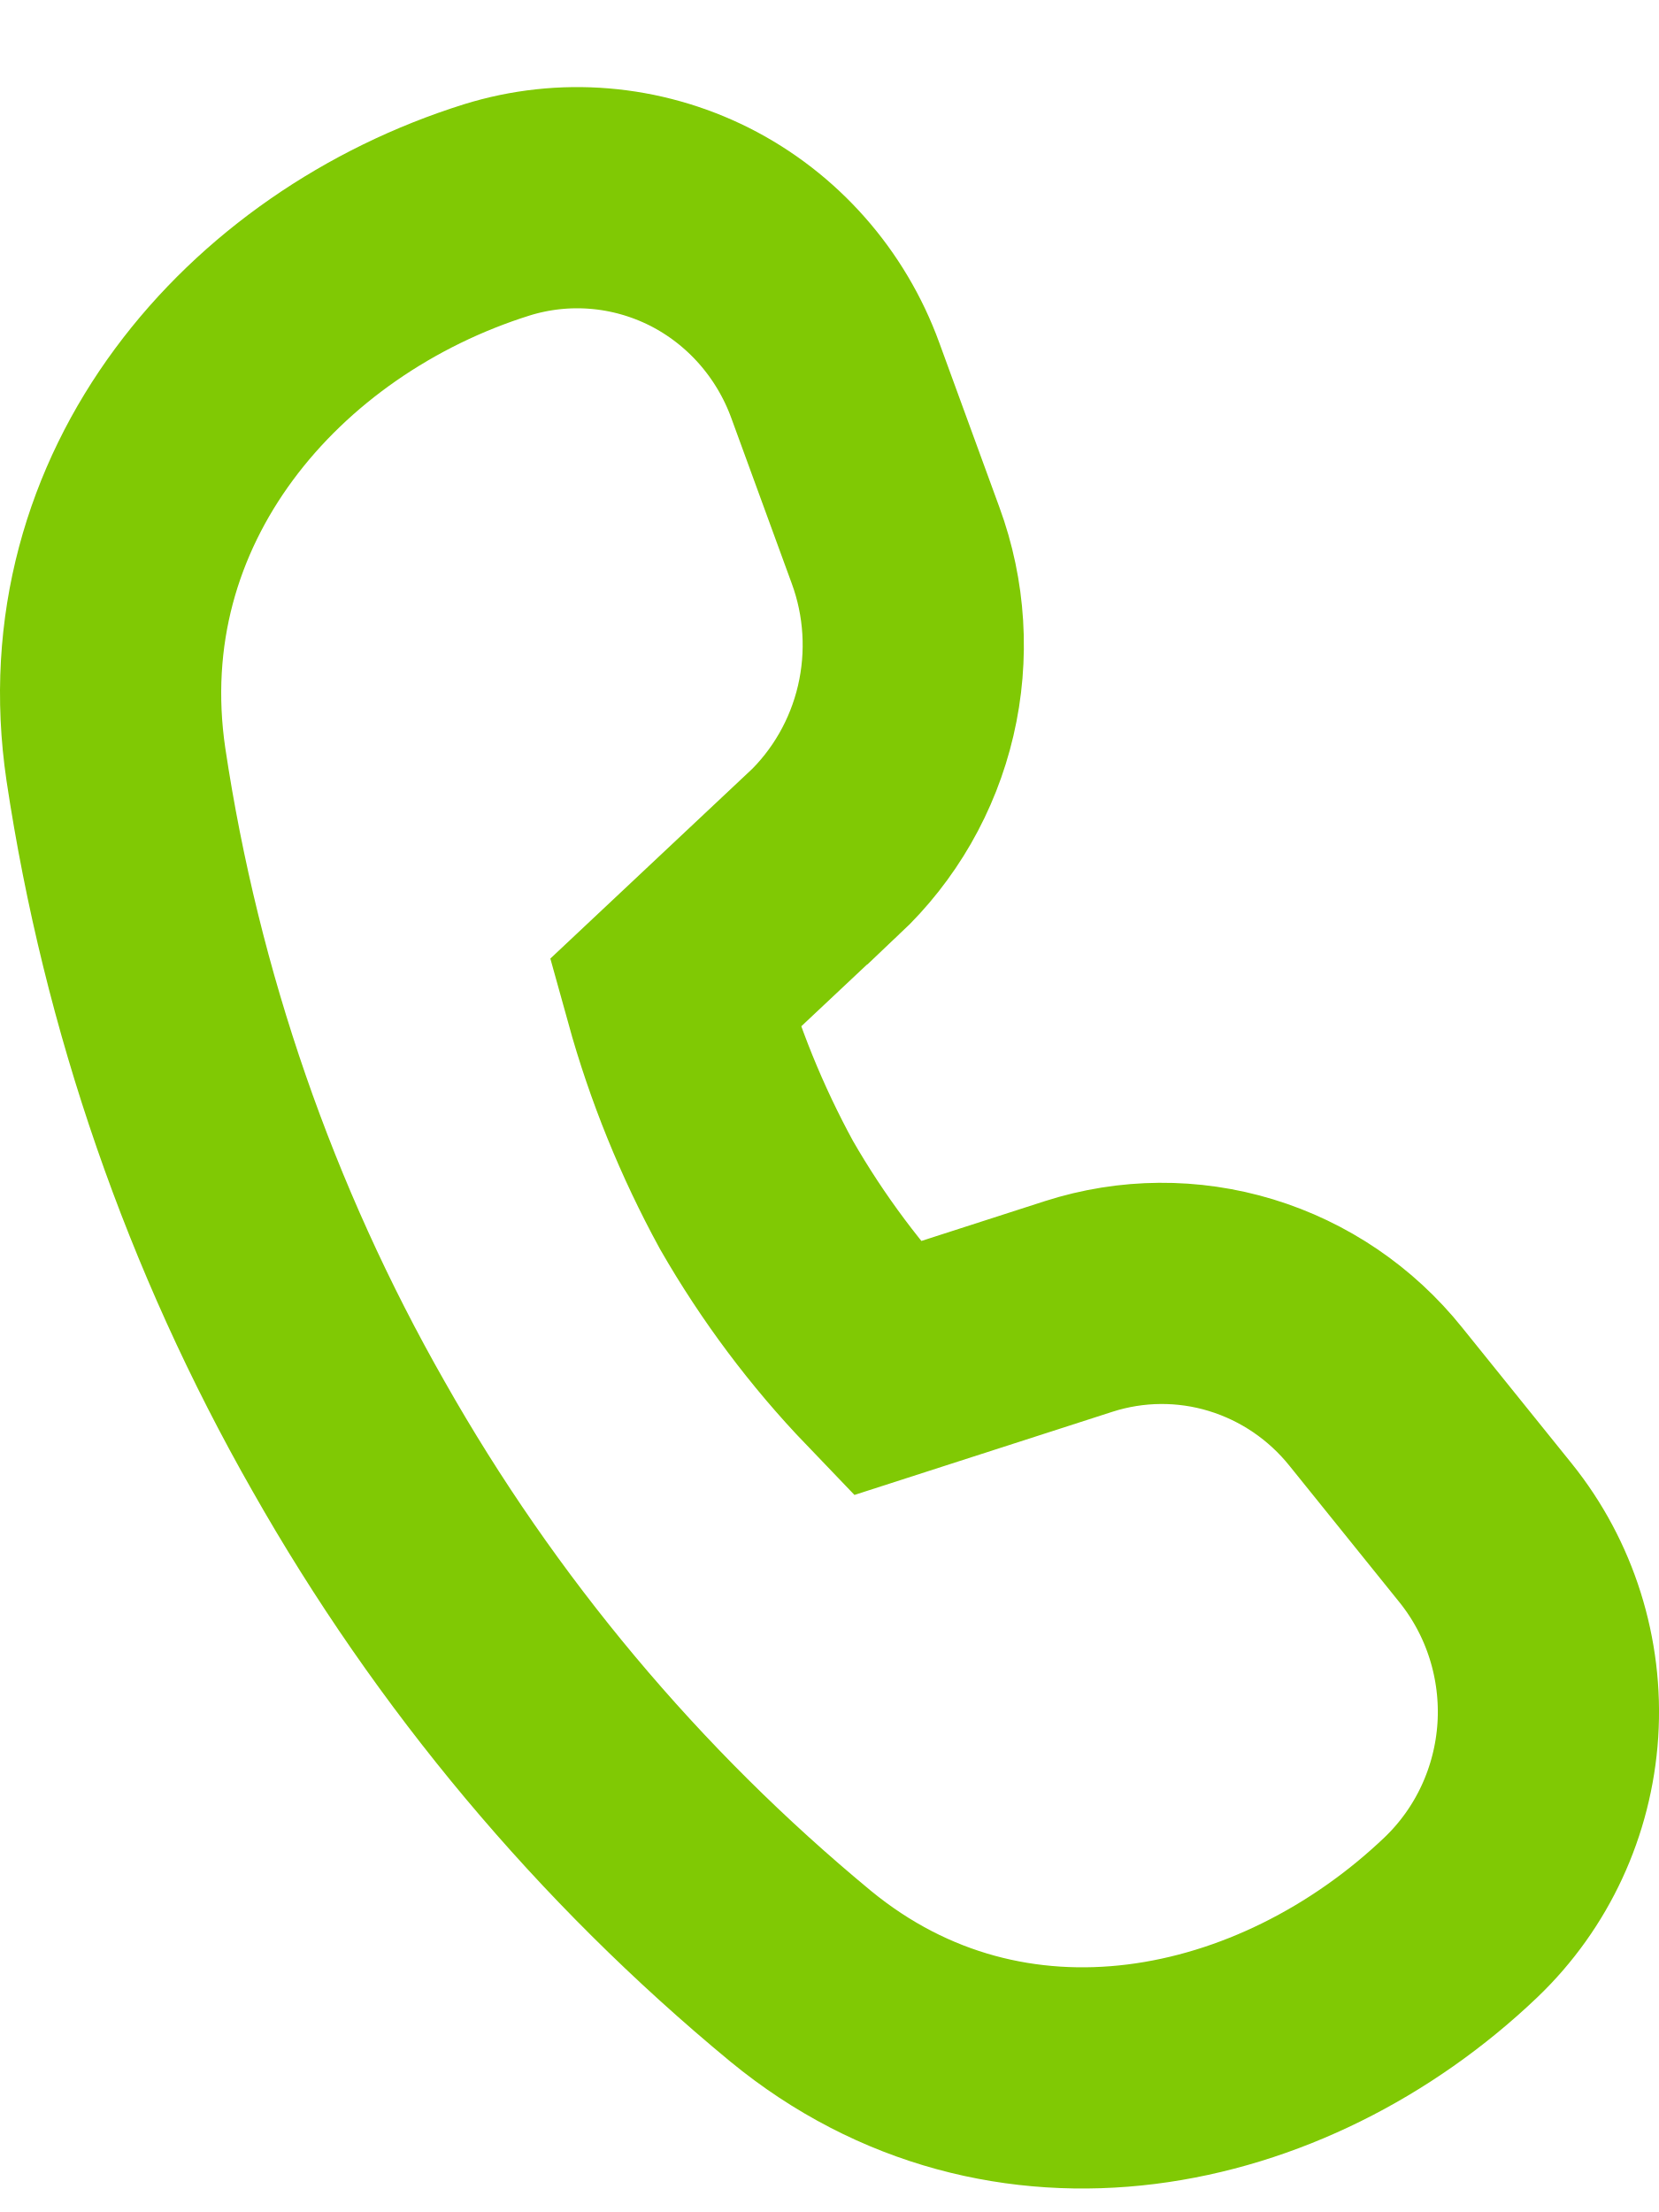
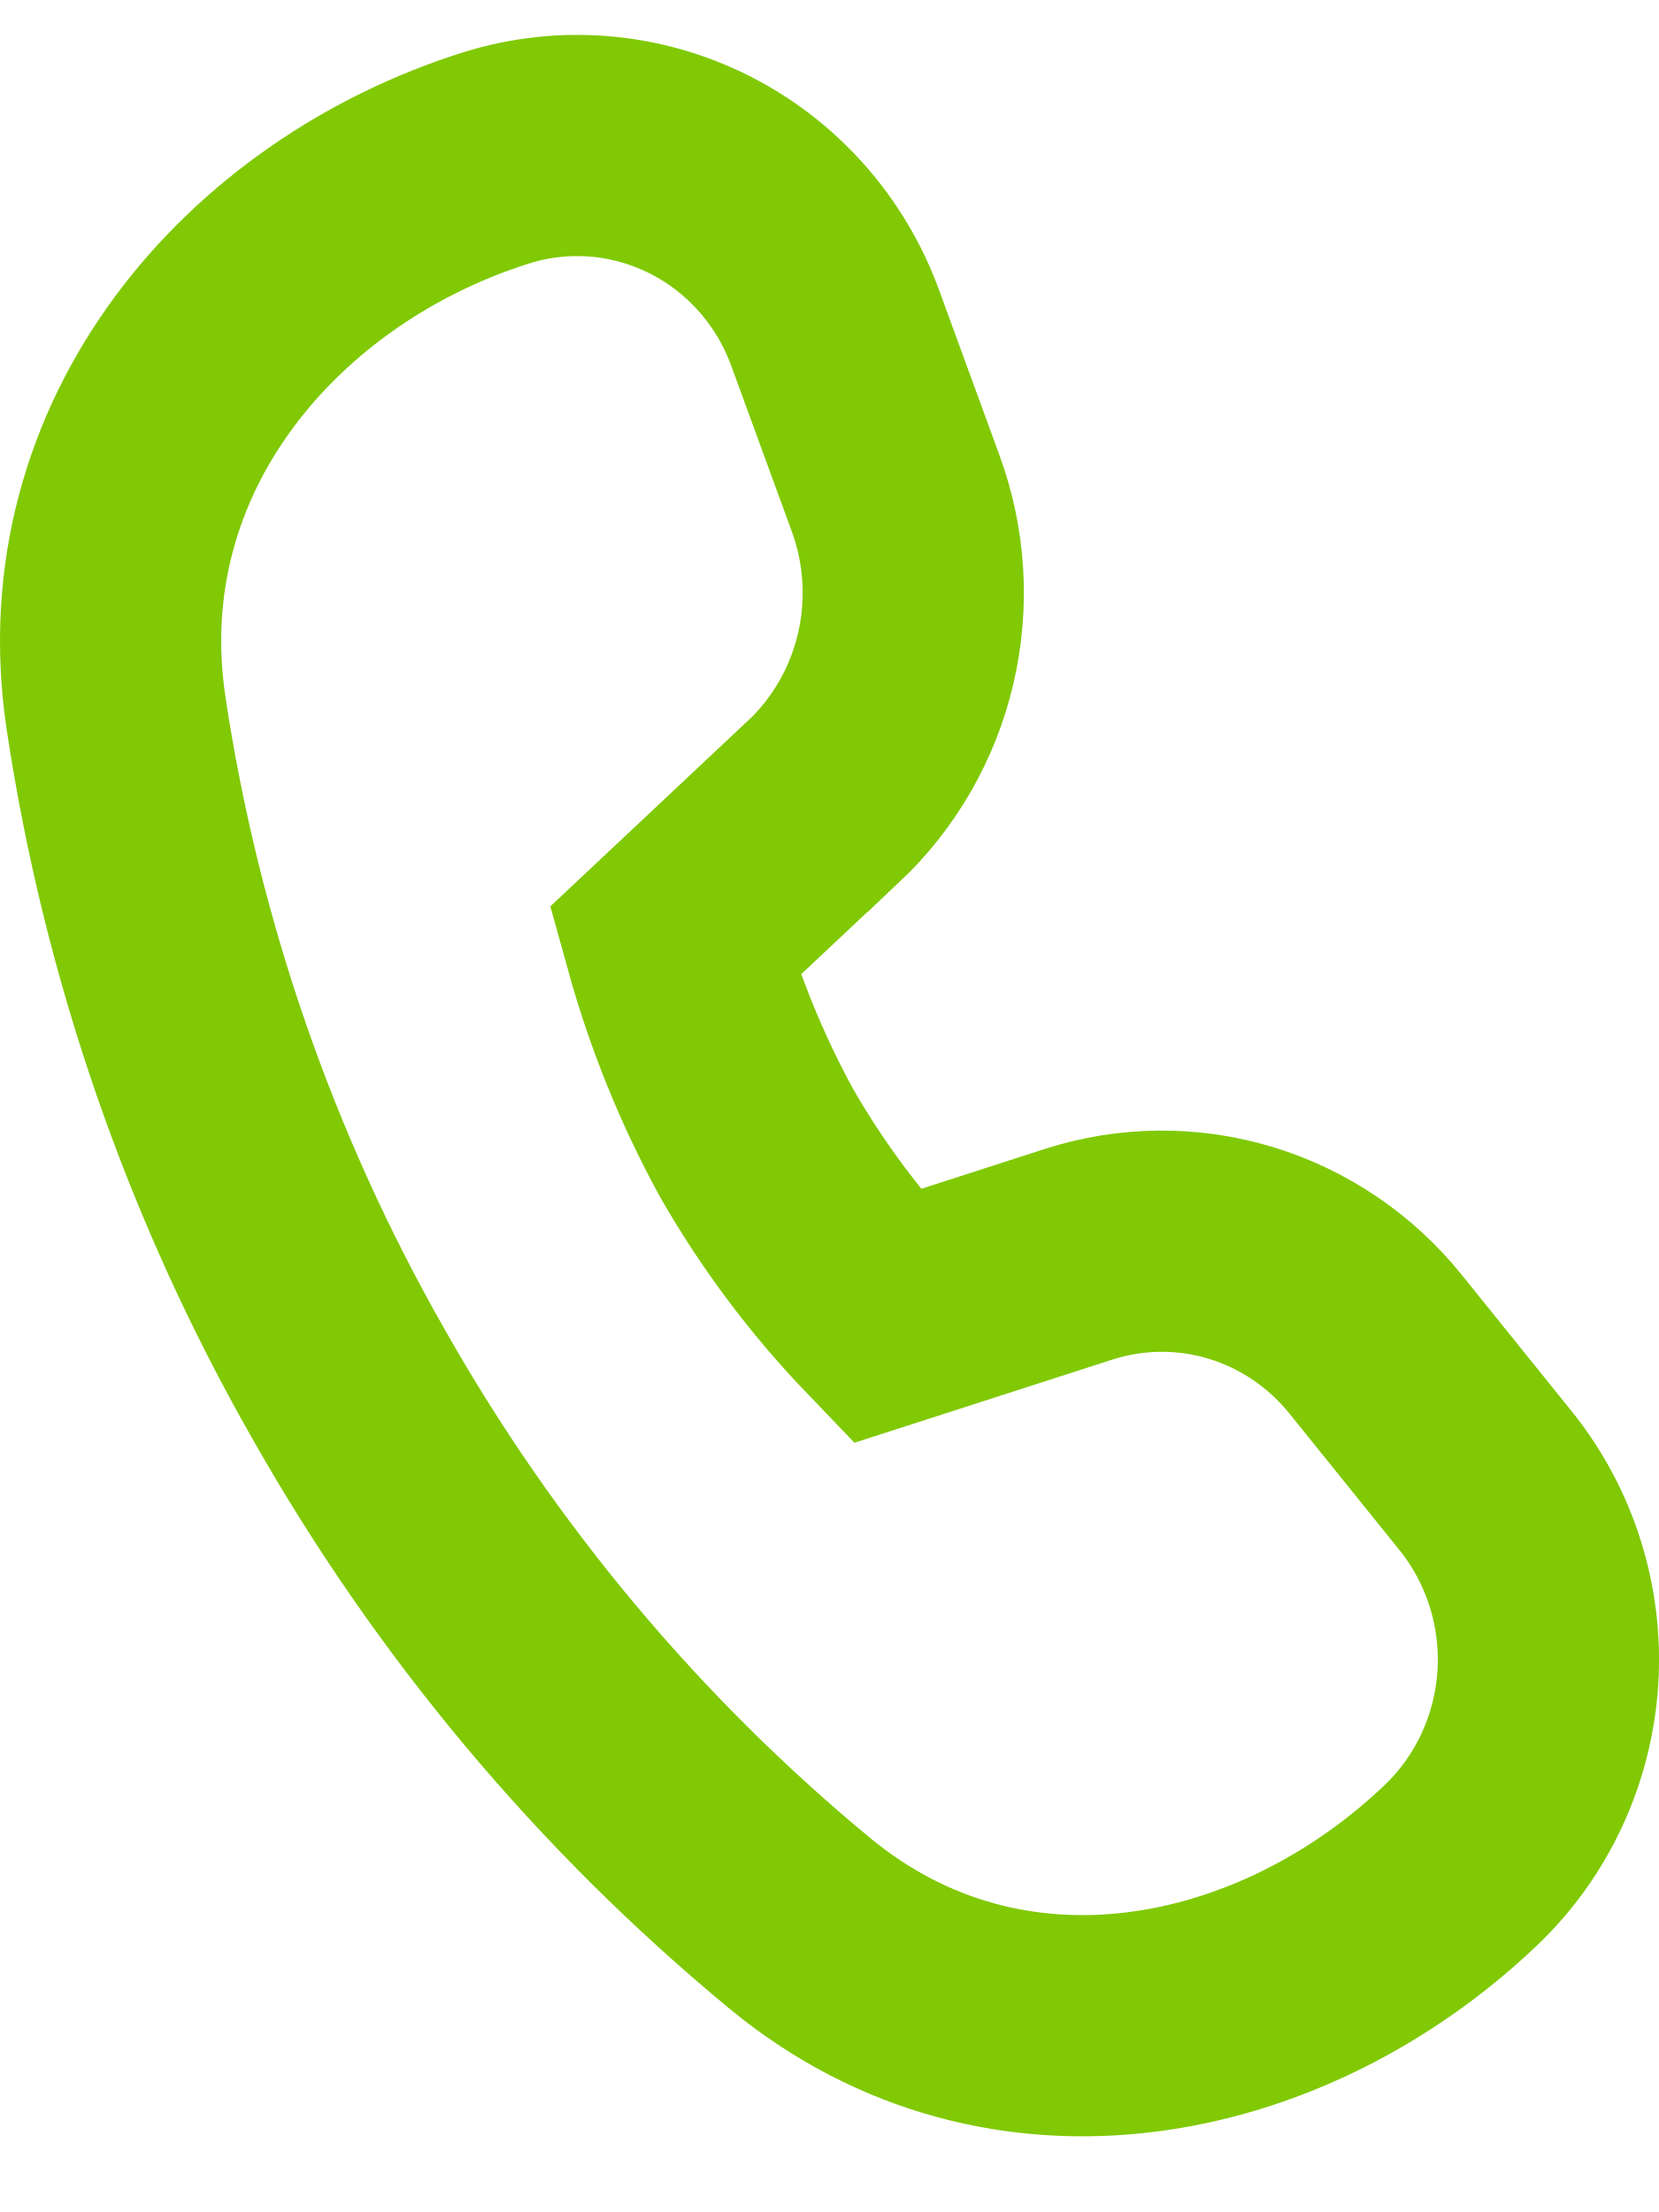
<svg xmlns="http://www.w3.org/2000/svg" width="15" height="20" viewBox="0 0 15 20" fill="none">
-   <path d="M7.444 7.72L6.101 8.982C6.277 9.617 6.525 10.228 6.84 10.805C7.167 11.374 7.561 11.901 8.014 12.373L9.754 11.812C10.231 11.659 10.742 11.655 11.221 11.801C11.7 11.947 12.125 12.235 12.441 12.63L13.433 13.861C13.835 14.361 14.036 14.998 13.995 15.643C13.953 16.288 13.673 16.892 13.21 17.335C11.594 18.877 9.104 19.4 7.239 17.868C5.594 16.509 4.209 14.855 3.152 12.987C2.083 11.113 1.369 9.053 1.048 6.912C0.69 4.494 2.383 2.559 4.491 1.898C5.099 1.709 5.754 1.764 6.324 2.05C6.893 2.337 7.333 2.835 7.553 3.441L8.097 4.93C8.273 5.408 8.305 5.929 8.189 6.426C8.073 6.923 7.814 7.373 7.446 7.72H7.444Z" stroke="#80C904" stroke-width="2" />
+   <path d="M7.444 7.248L6.101 8.51C6.277 9.145 6.525 9.757 6.84 10.333C7.167 10.903 7.561 11.429 8.014 11.901L9.754 11.34C10.231 11.187 10.742 11.183 11.221 11.329C11.7 11.475 12.125 11.764 12.441 12.158L13.433 13.389C13.835 13.889 14.036 14.526 13.995 15.171C13.953 15.816 13.673 16.421 13.21 16.863C11.594 18.405 9.104 18.928 7.239 17.396C5.594 16.038 4.209 14.383 3.152 12.515C2.083 10.642 1.369 8.581 1.048 6.44C0.69 4.022 2.383 2.088 4.491 1.426C5.099 1.237 5.754 1.292 6.324 1.579C6.893 1.866 7.333 2.363 7.553 2.97L8.097 4.458C8.273 4.937 8.305 5.457 8.189 5.954C8.073 6.451 7.814 6.901 7.446 7.248H7.444Z" stroke="#80C904" stroke-width="2" />
</svg>
